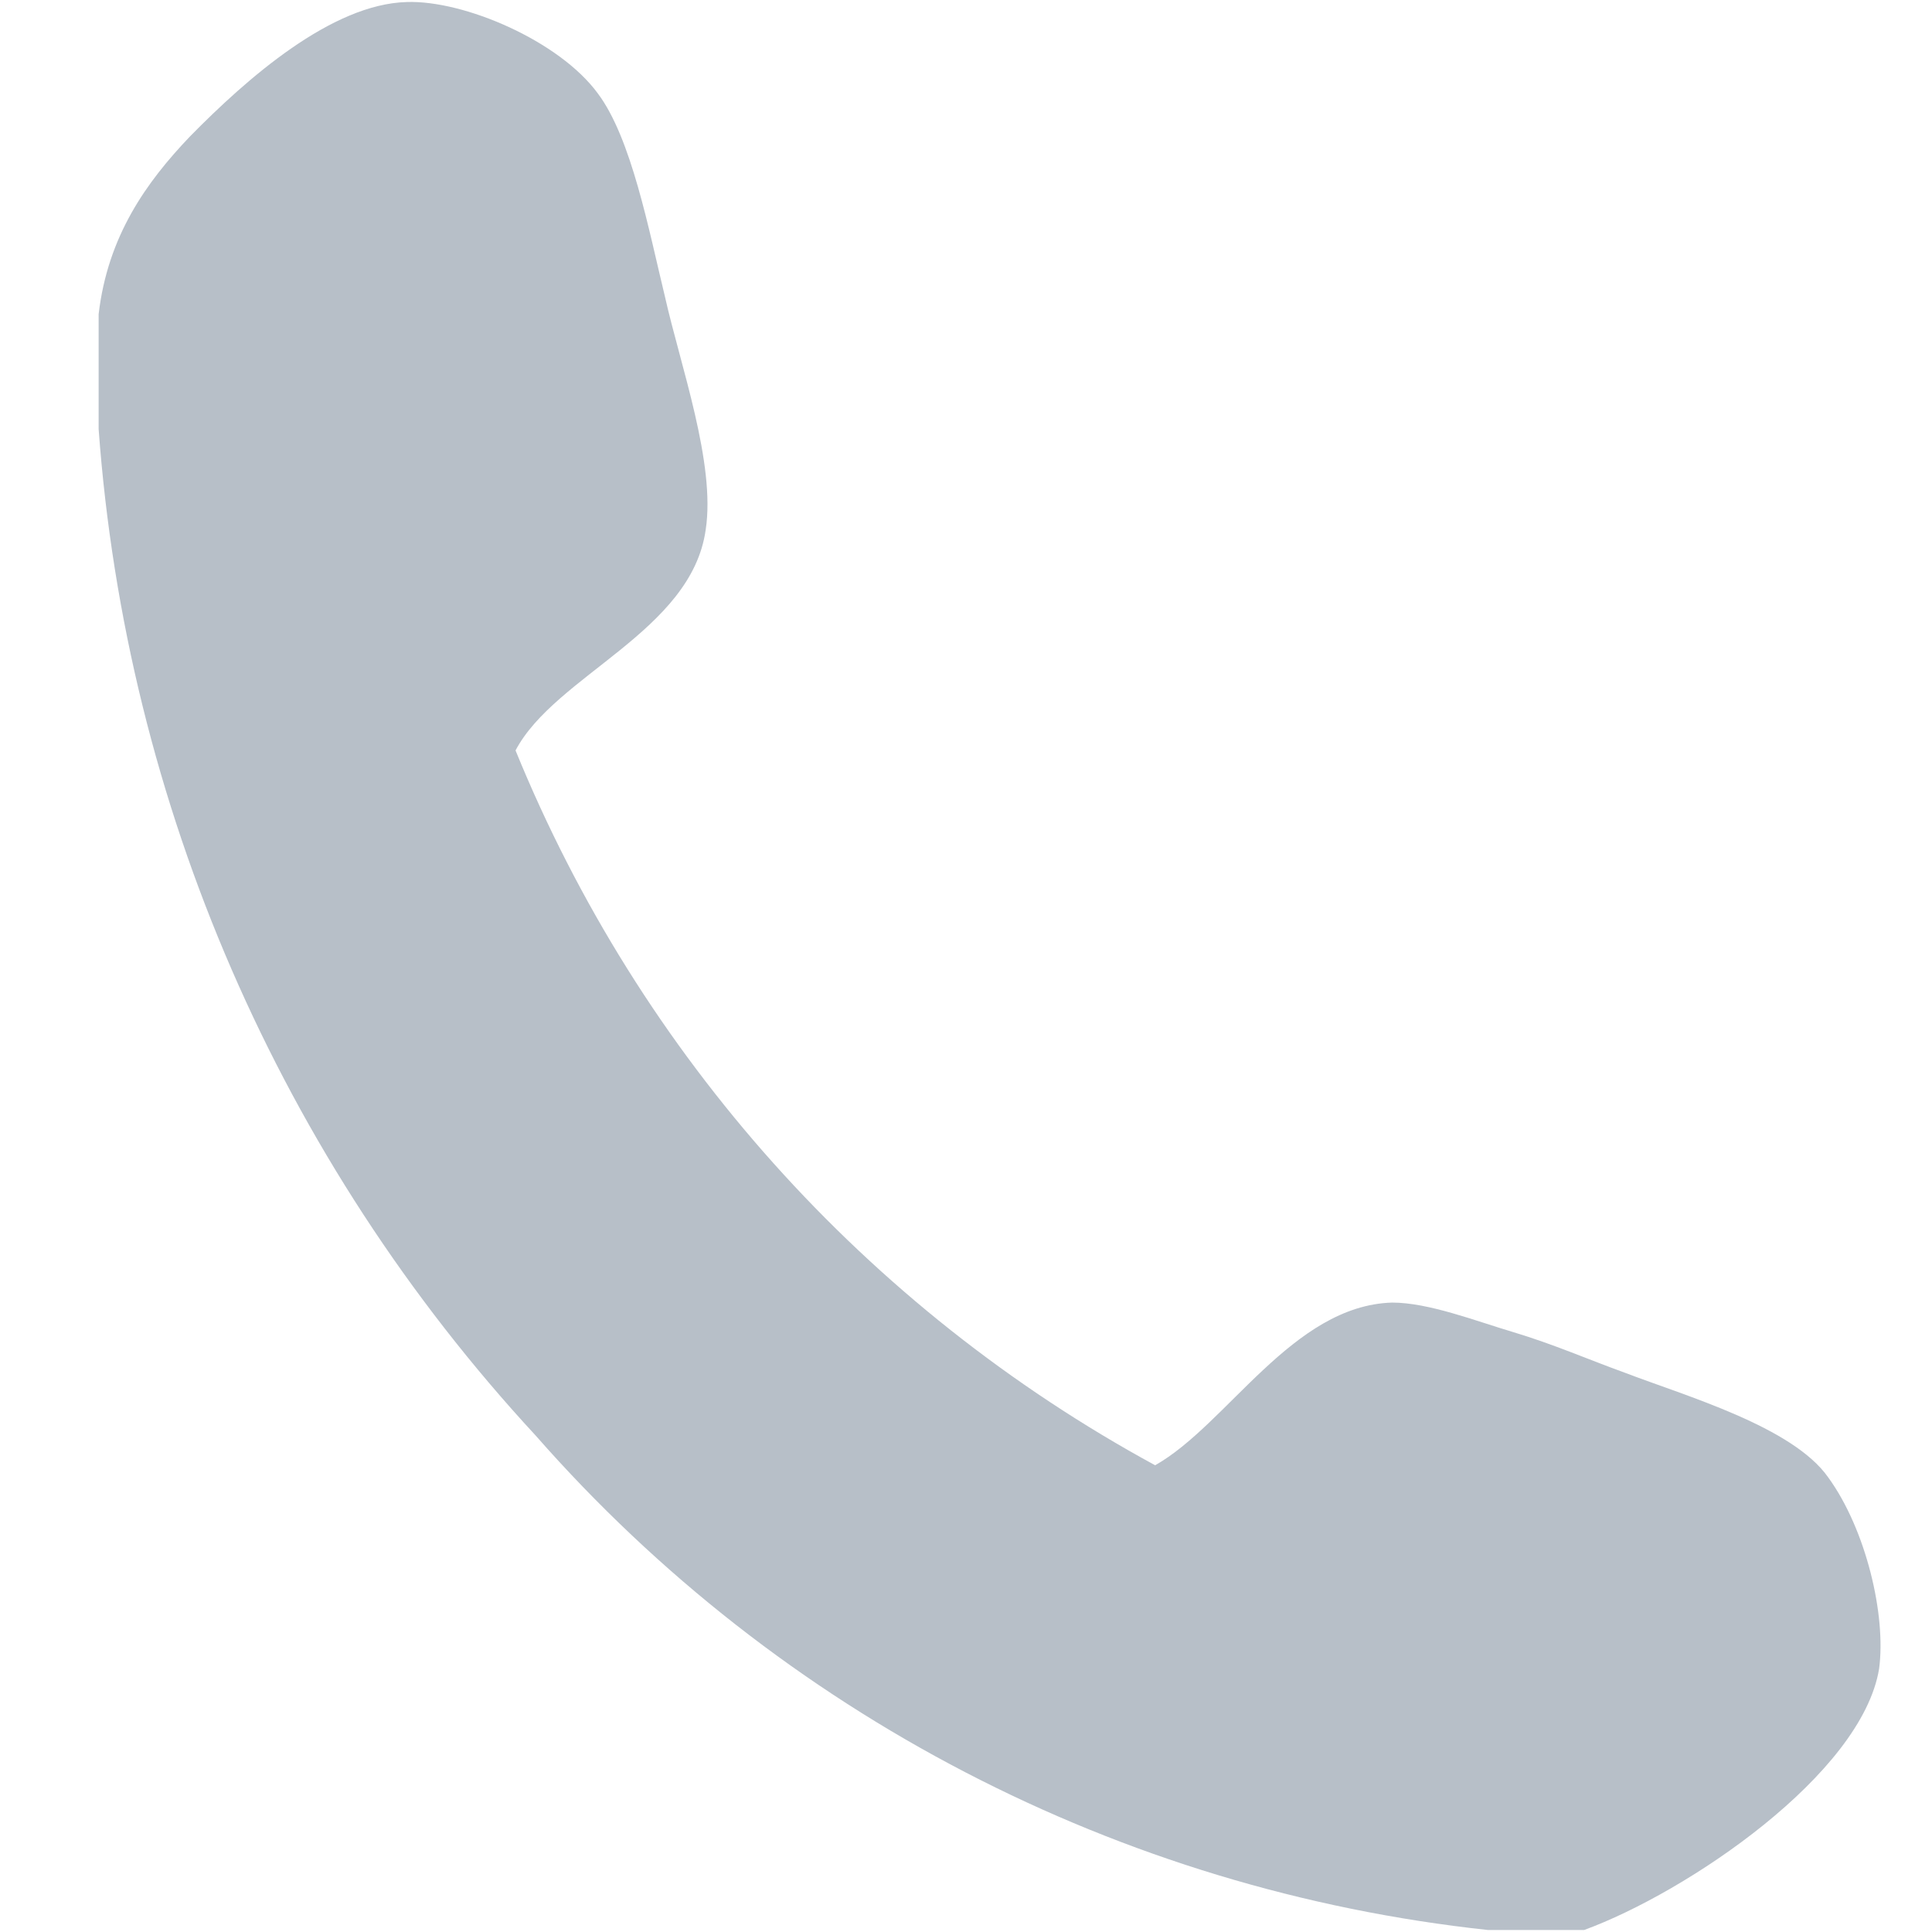
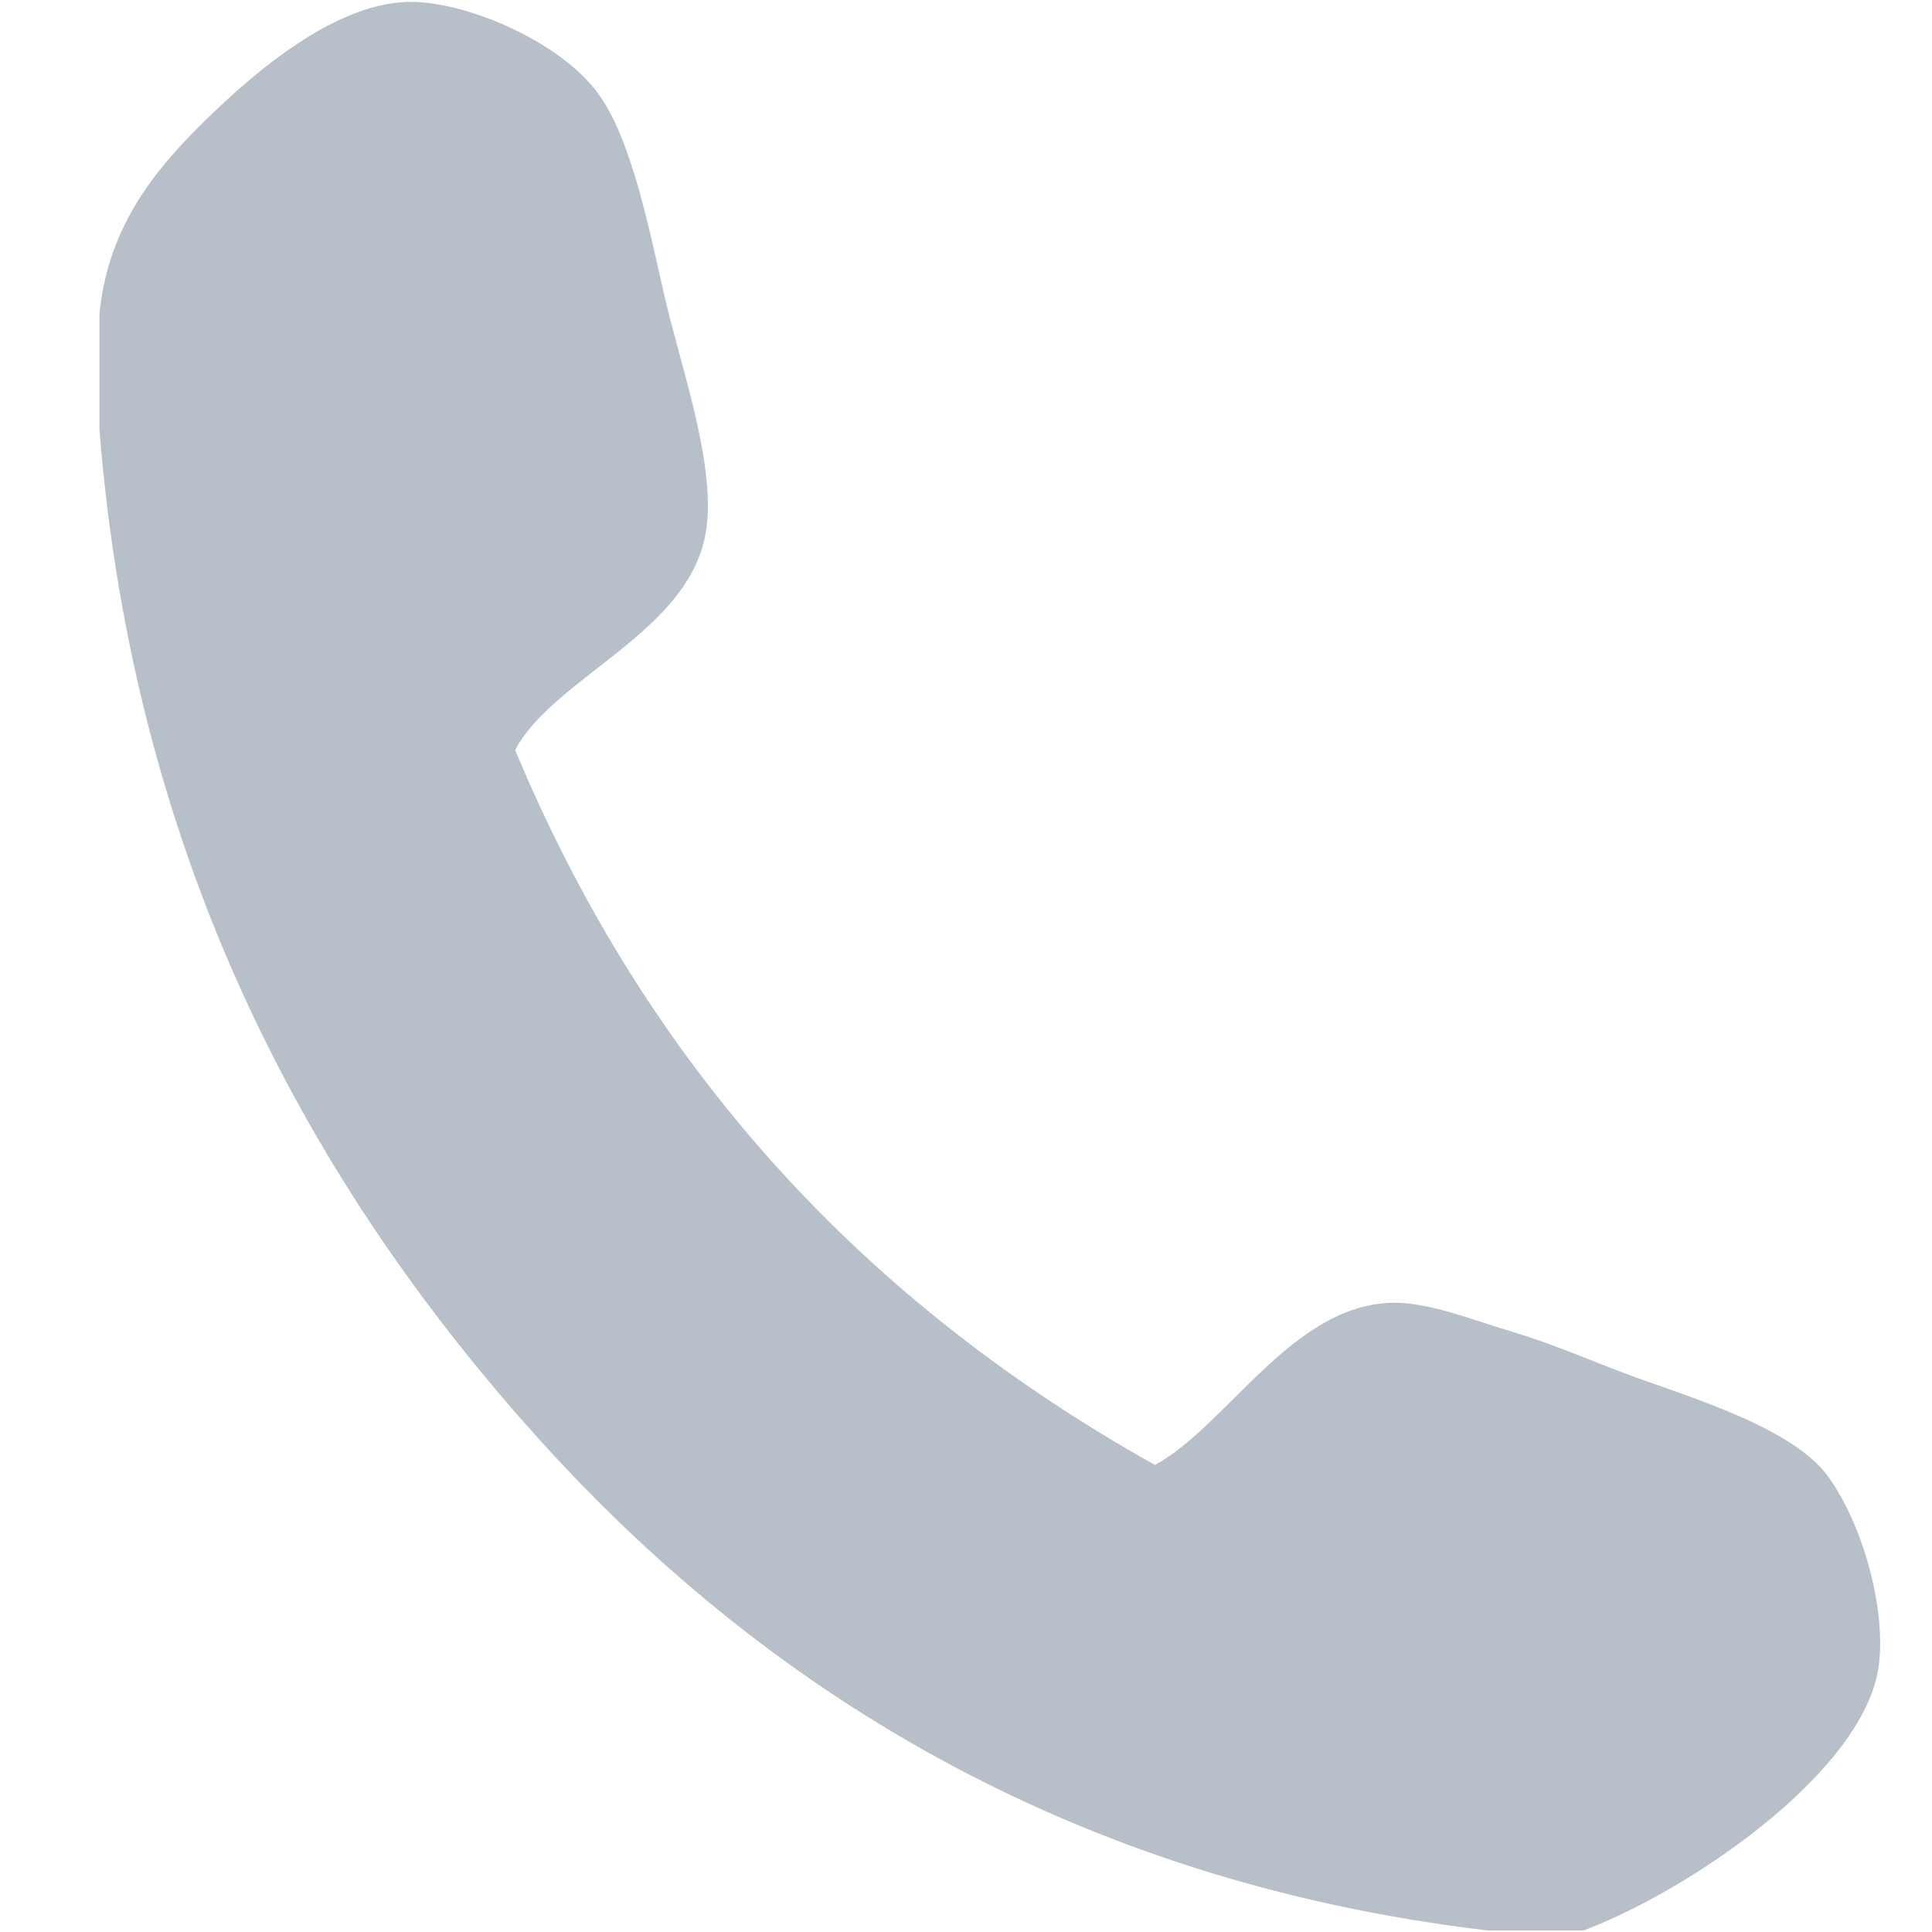
- <svg xmlns="http://www.w3.org/2000/svg" width="19" height="19" fill="none">
-   <path d="M15.57 18.98h-.94a14.53 14.53 0 0 1-9.36-4.86 16.33 16.33 0 0 1-4.3-9.9V3.09c.09-.77.47-1.3.9-1.75C2.43.77 3.26.04 4 .02 4.56 0 5.5.4 5.88.92c.33.44.5 1.34.66 2 .15.67.5 1.64.4 2.29-.14 1-1.48 1.43-1.87 2.17a14.03 14.03 0 0 0 6.29 7.03c.71-.4 1.35-1.57 2.33-1.6.36 0 .82.18 1.19.29.4.12.74.27 1.1.4.6.23 1.65.53 2 1.03.37.51.57 1.35.5 1.88-.17 1.04-1.89 2.2-2.9 2.57Z" fill="#B7BFC8" />
+ <svg xmlns="http://www.w3.org/2000/svg" width="19" height="19" viewBox="0 0 19 19" fill="none">
+   <path d="M15.572 18.985H14.631C10.502 18.497 7.474 16.577 5.272 14.121C3.062 11.66 1.318 8.492 0.978 4.228V3.084C1.056 2.31 1.437 1.78 1.876 1.327C2.425 0.766 3.25 0.044 4.002 0.019C4.556 0.001 5.502 0.399 5.881 0.918C6.21 1.364 6.385 2.257 6.537 2.921C6.691 3.592 7.042 4.564 6.945 5.21C6.797 6.217 5.458 6.644 5.066 7.376C6.373 10.511 8.509 12.815 11.359 14.407C12.074 14.015 12.705 12.835 13.691 12.812C14.05 12.803 14.509 12.99 14.875 13.098C15.277 13.219 15.625 13.373 15.979 13.506C16.575 13.73 17.627 14.027 17.983 14.527C18.348 15.04 18.553 15.883 18.473 16.406C18.309 17.447 16.594 18.603 15.572 18.985Z" fill="#B7BFC8" />
</svg>
